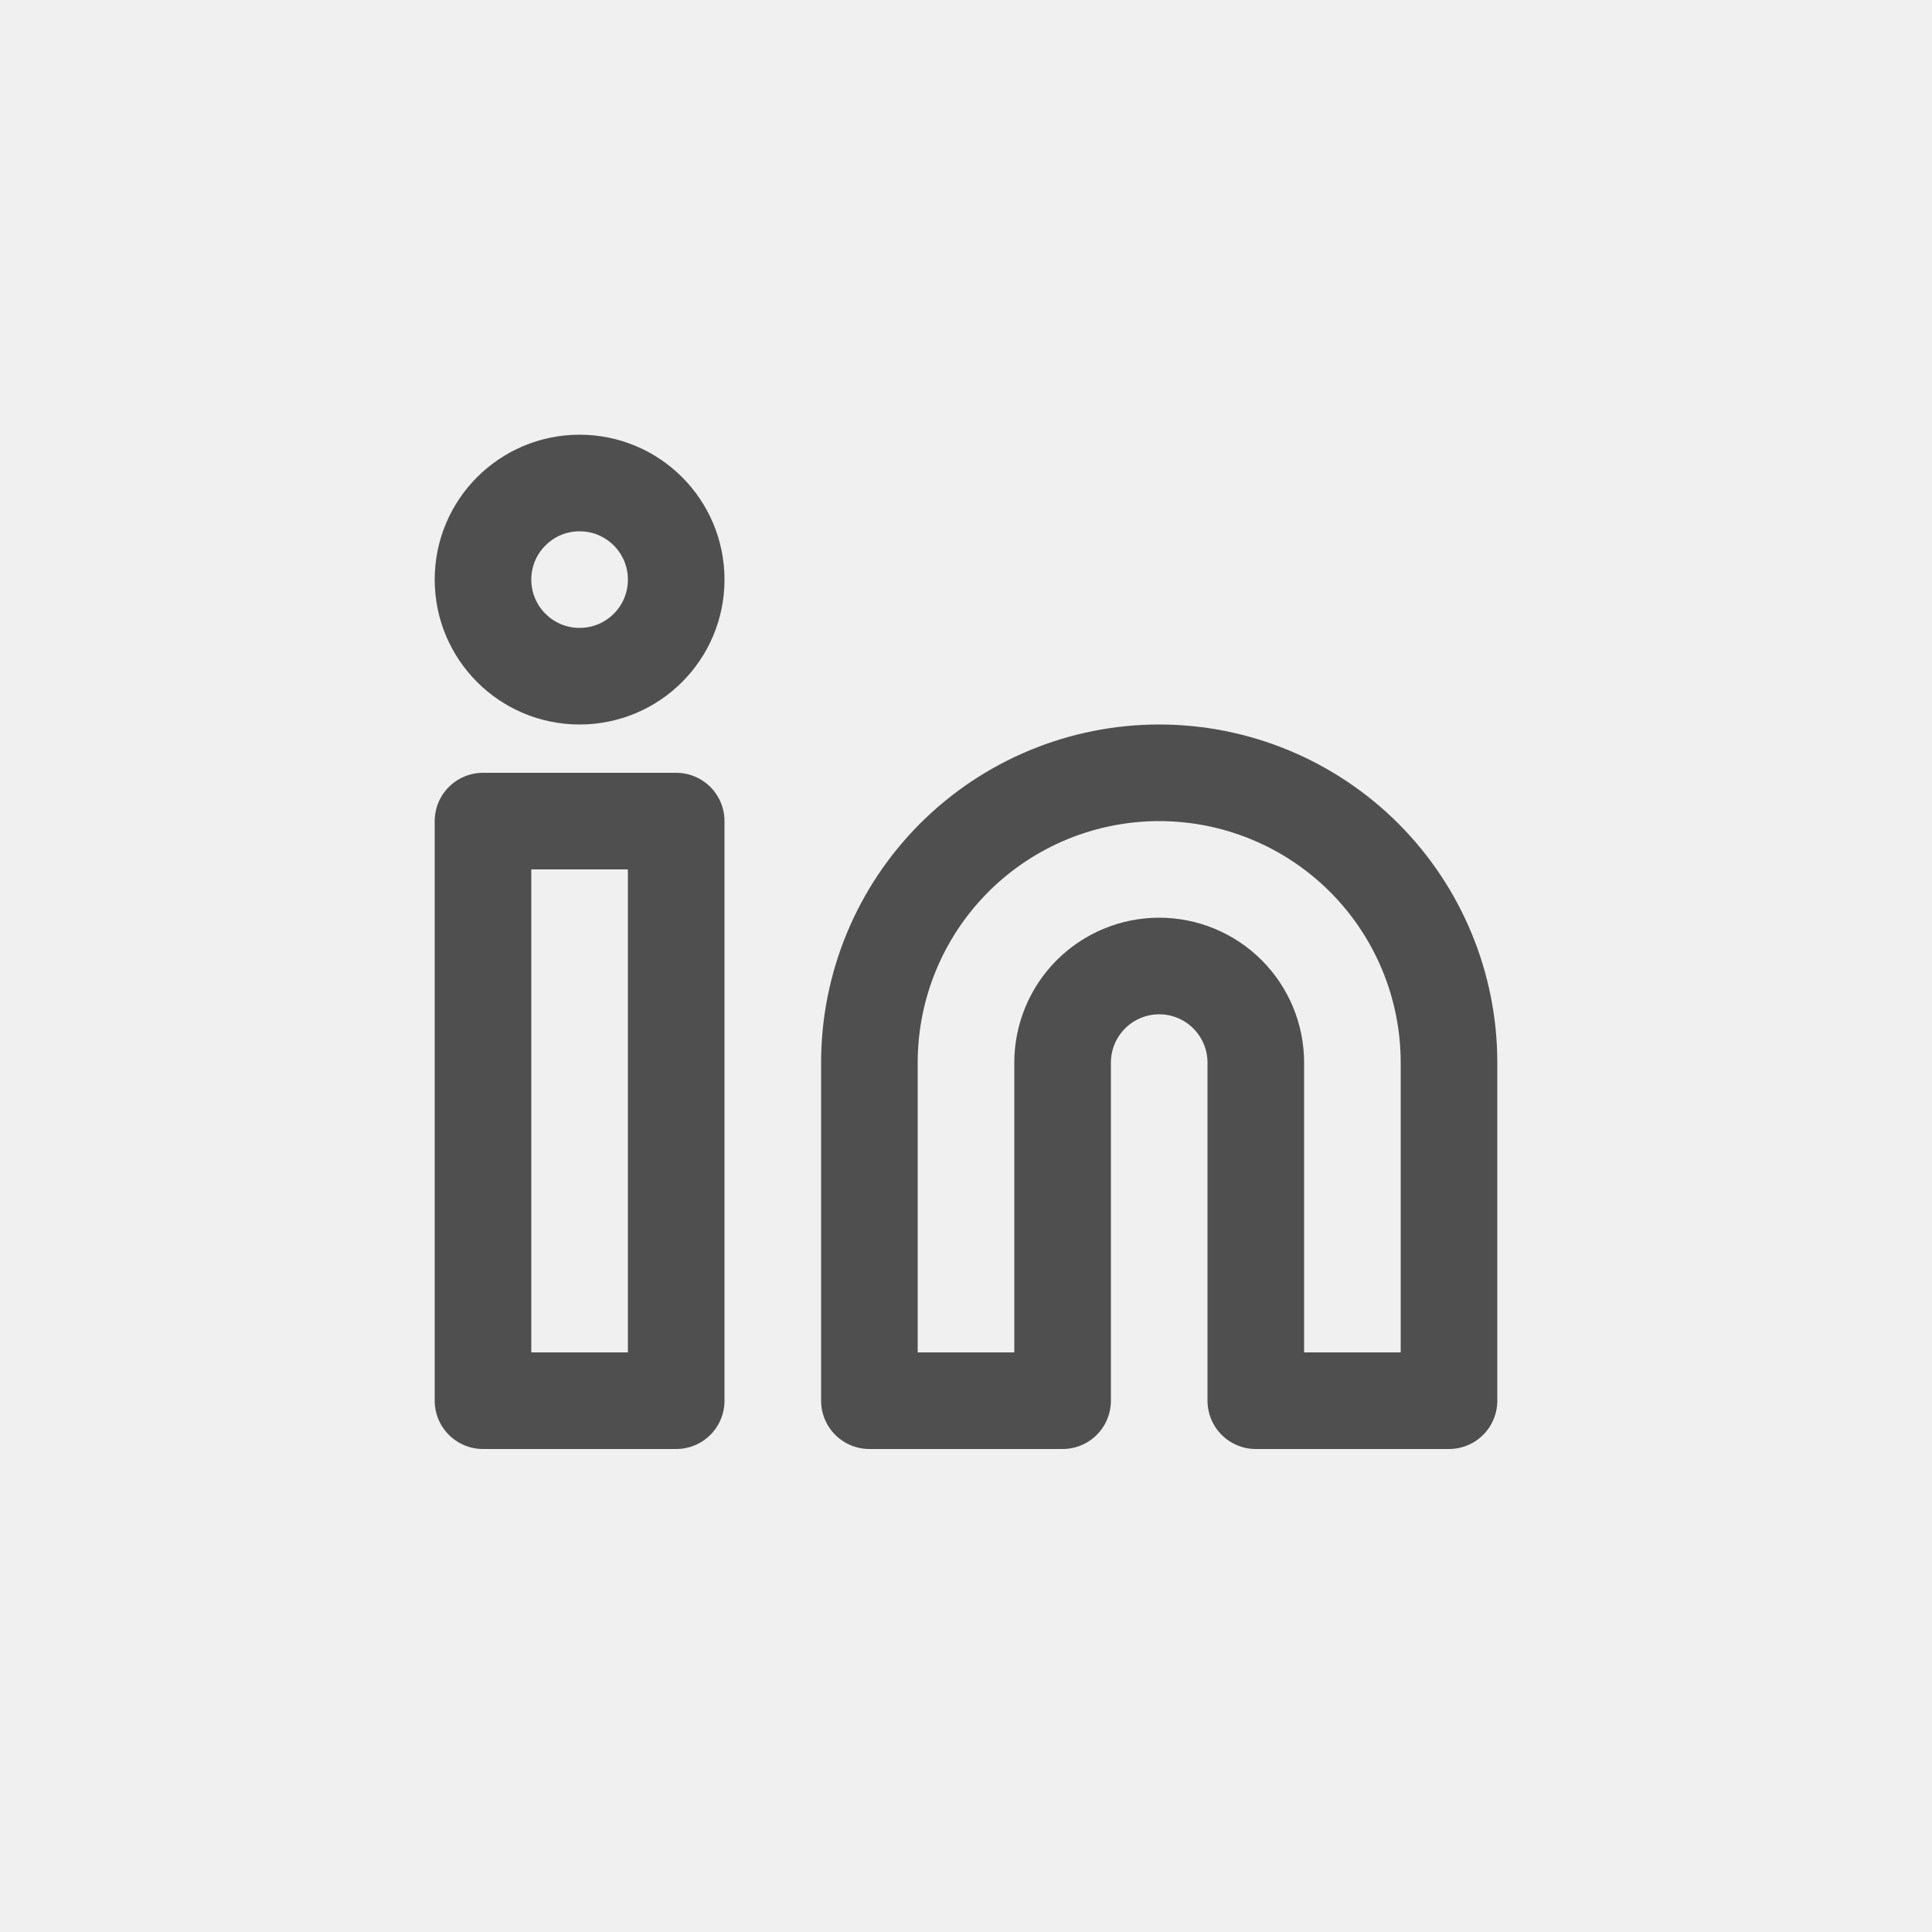
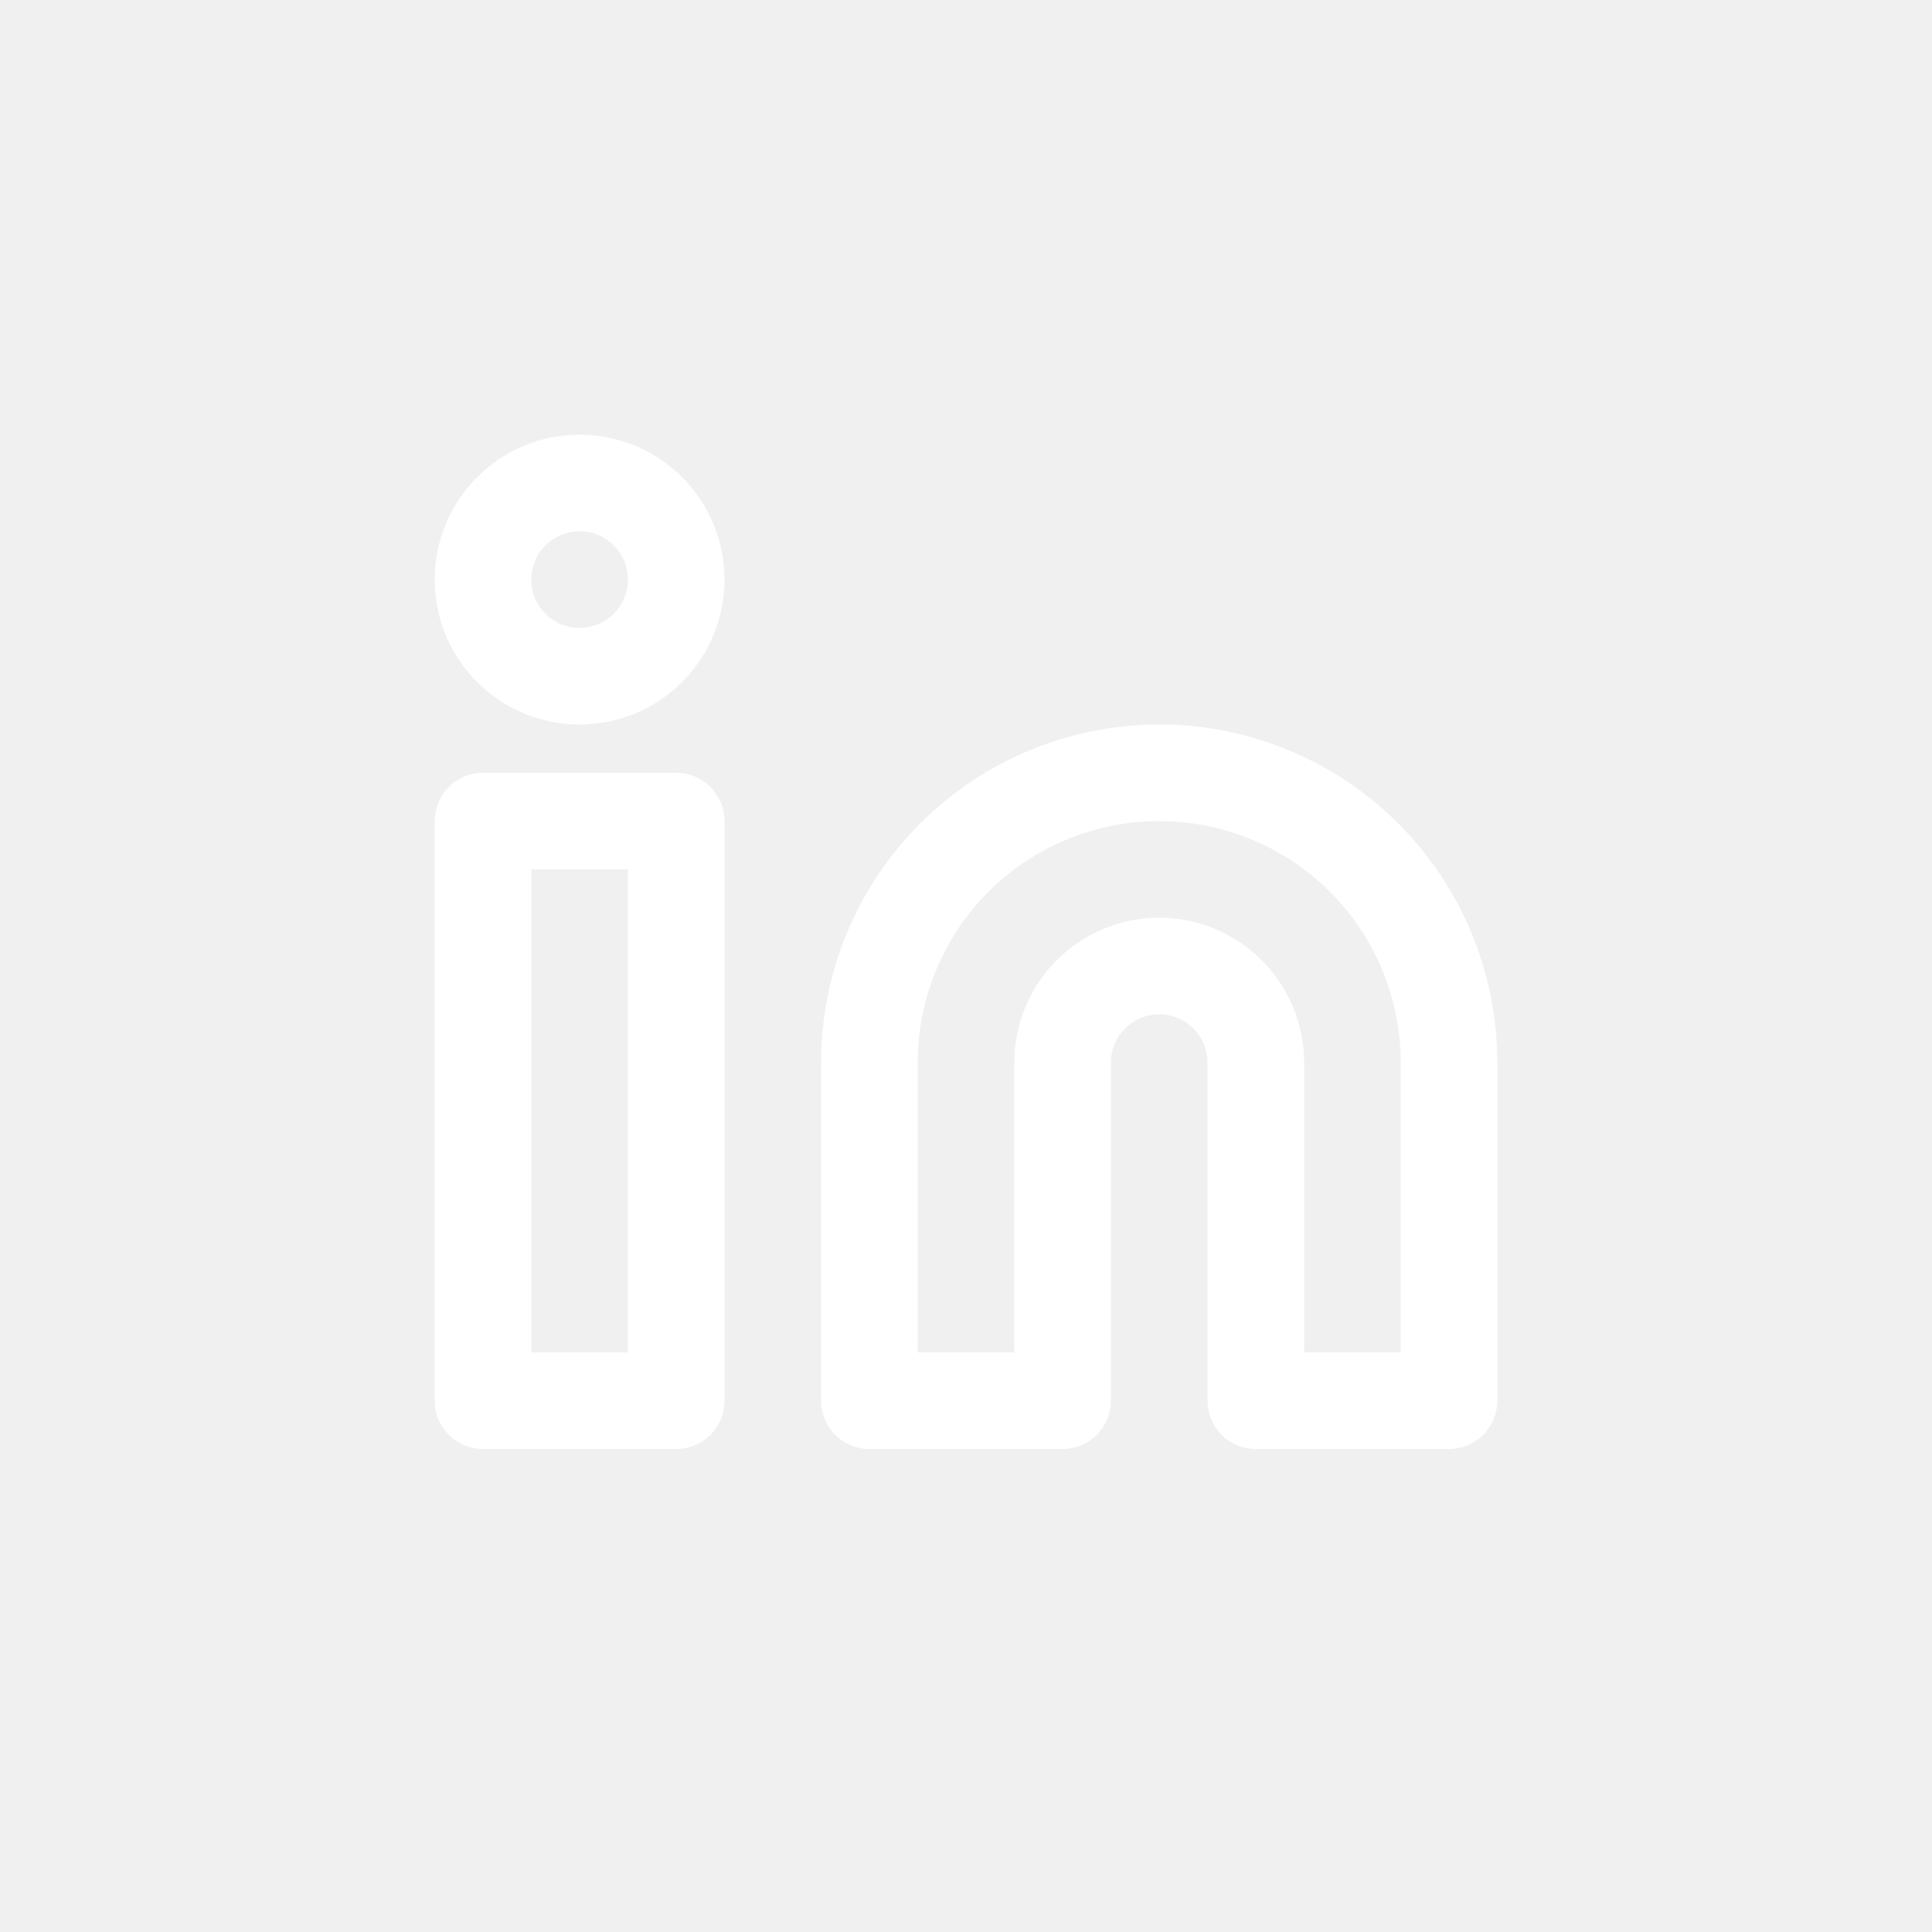
<svg xmlns="http://www.w3.org/2000/svg" width="40" height="40" viewBox="0 0 40 40" fill="none">
-   <path d="M24 16C25.591 16 27.117 16.632 28.243 17.757C29.368 18.883 30 20.409 30 22V29H26V22C26 21.47 25.789 20.961 25.414 20.586C25.039 20.211 24.53 20 24 20C23.47 20 22.961 20.211 22.586 20.586C22.211 20.961 22 21.47 22 22V29H18V22C18 20.409 18.632 18.883 19.757 17.757C20.883 16.632 22.409 16 24 16V16Z" stroke="#4F4F4F" stroke-width="2" stroke-linecap="round" stroke-linejoin="round" />
-   <path d="M14 17H10V29H14V17Z" stroke="#4F4F4F" stroke-width="2" stroke-linecap="round" stroke-linejoin="round" />
-   <path d="M12 14C13.105 14 14 13.105 14 12C14 10.895 13.105 10 12 10C10.895 10 10 10.895 10 12C10 13.105 10.895 14 12 14Z" stroke="#4F4F4F" stroke-width="2" stroke-linecap="round" stroke-linejoin="round" />
+   <path d="M24 16C25.591 16 27.117 16.632 28.243 17.757C29.368 18.883 30 20.409 30 22V29H26V22C26 21.47 25.789 20.961 25.414 20.586C25.039 20.211 24.53 20 24 20C23.47 20 22.961 20.211 22.586 20.586C22.211 20.961 22 21.47 22 22V29H18V22C18 20.409 18.632 18.883 19.757 17.757C20.883 16.632 22.409 16 24 16V16Z" stroke="#FFFFFF" stroke-width="2" stroke-linecap="round" stroke-linejoin="round" />
+   <path d="M14 17H10V29H14V17Z" stroke="#FFFFFF" stroke-width="2" stroke-linecap="round" stroke-linejoin="round" />
+   <path d="M12 14C13.105 14 14 13.105 14 12C14 10.895 13.105 10 12 10C10.895 10 10 10.895 10 12C10 13.105 10.895 14 12 14Z" stroke="#FFFFFF" stroke-width="2" stroke-linecap="round" stroke-linejoin="round" />
</svg>
